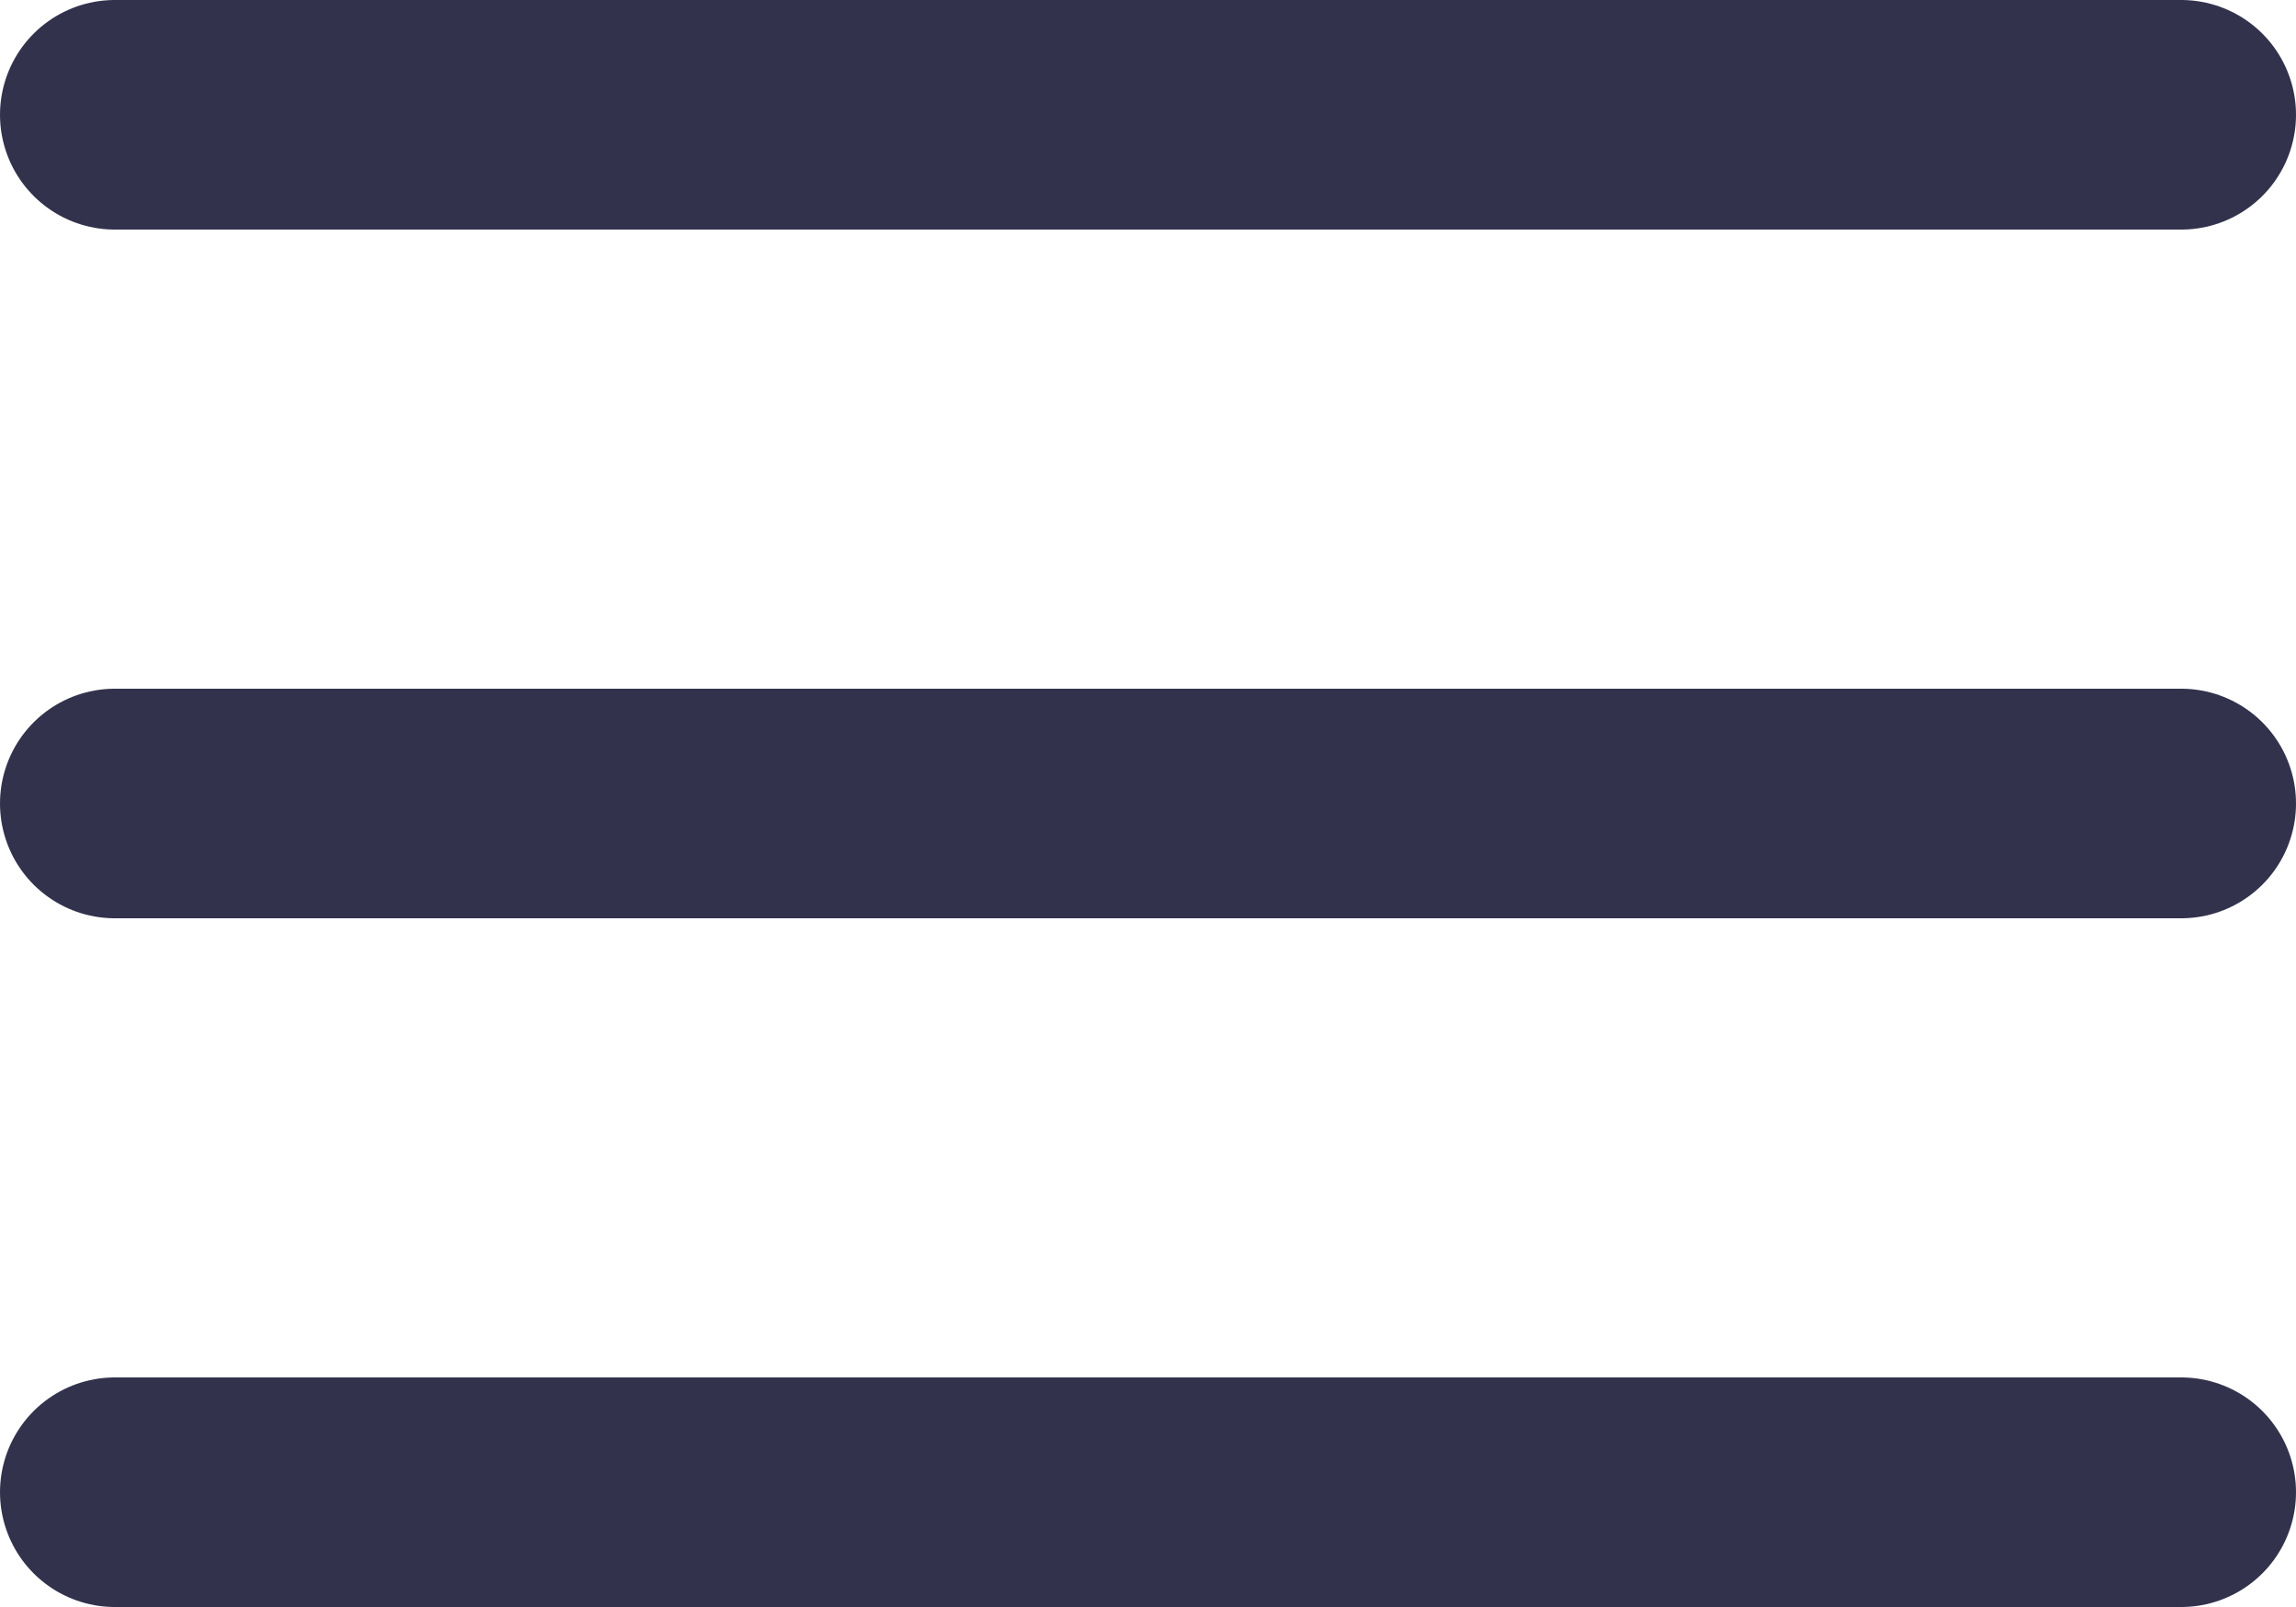
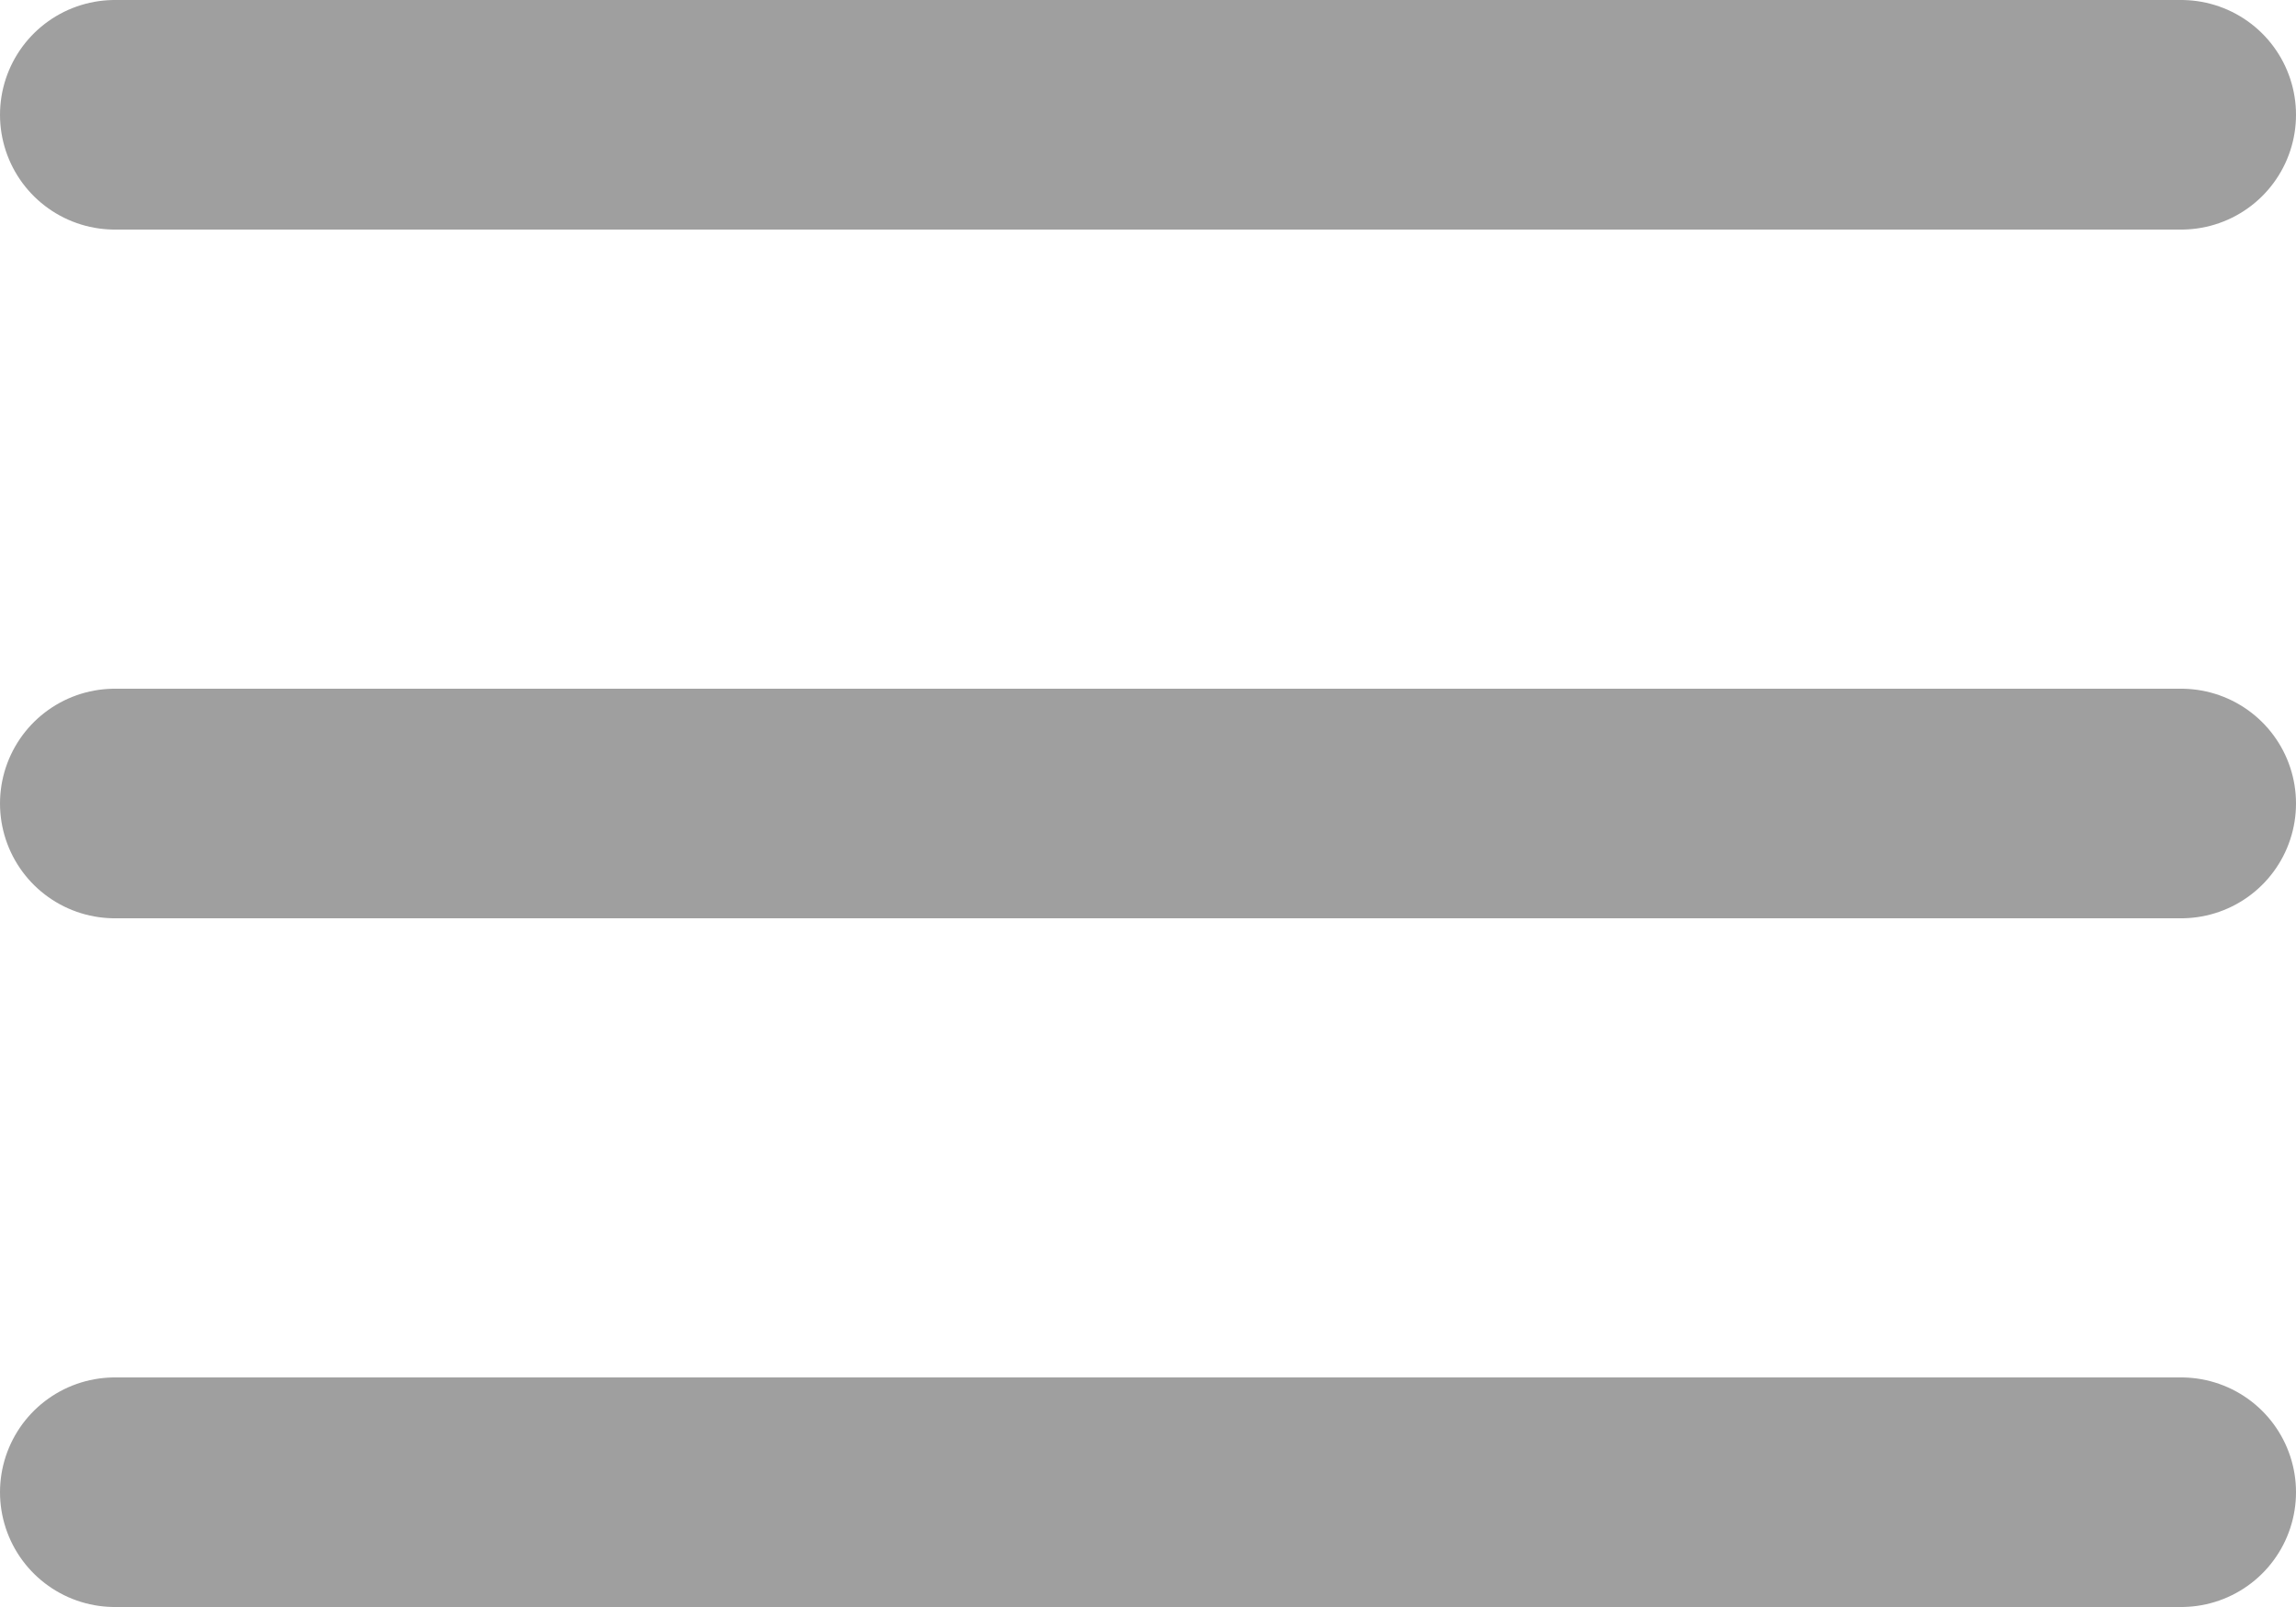
<svg xmlns="http://www.w3.org/2000/svg" width="20" height="14" viewBox="0 0 20 14" fill="none">
-   <path d="M1 7H19" stroke="#32324D" stroke-width="2" stroke-linecap="round" stroke-linejoin="round" />
-   <path d="M1 1H19" stroke="#32324D" stroke-width="2" stroke-linecap="round" stroke-linejoin="round" />
-   <path d="M1 13H19" stroke="#32324D" stroke-width="2" stroke-linecap="round" stroke-linejoin="round" />
+   <path d="M1 7H19" stroke="#9F9F9F" stroke-width="2" stroke-linecap="round" stroke-linejoin="round" />
+   <path d="M1 1H19" stroke="#9F9F9F" stroke-width="2" stroke-linecap="round" stroke-linejoin="round" />
+   <path d="M1 13H19" stroke="#9F9F9F" stroke-width="2" stroke-linecap="round" stroke-linejoin="round" />
</svg>
